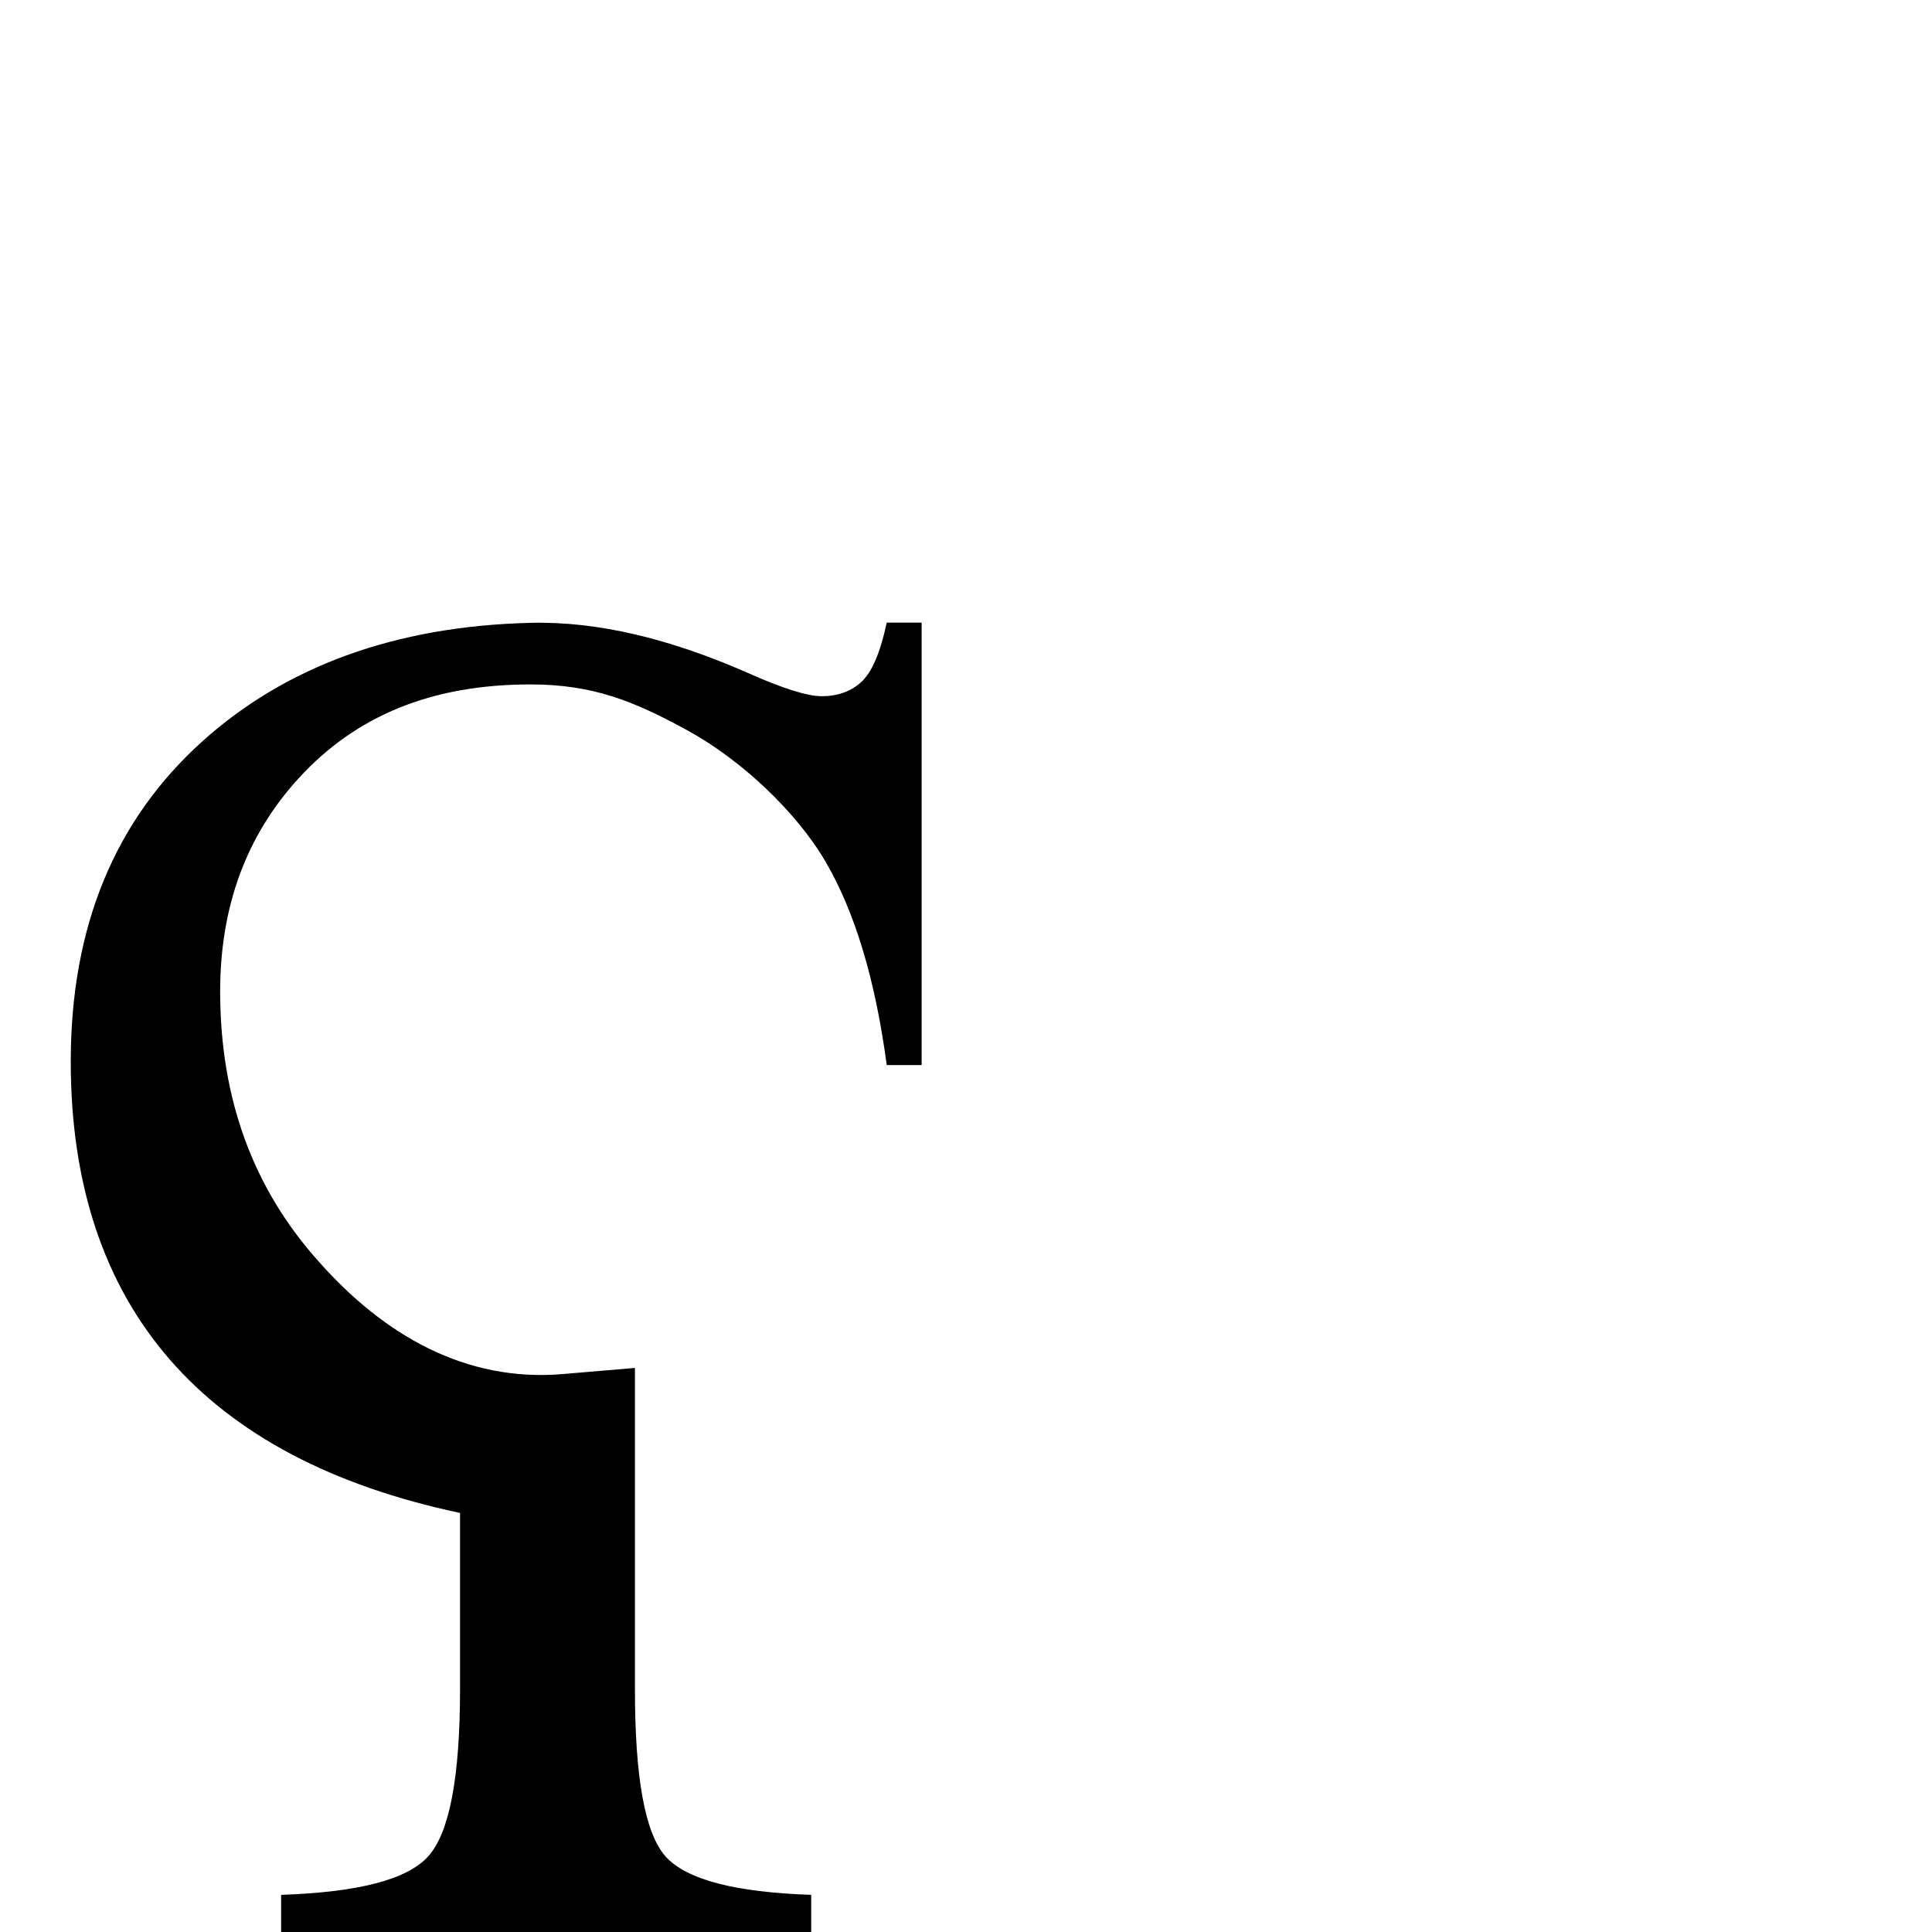
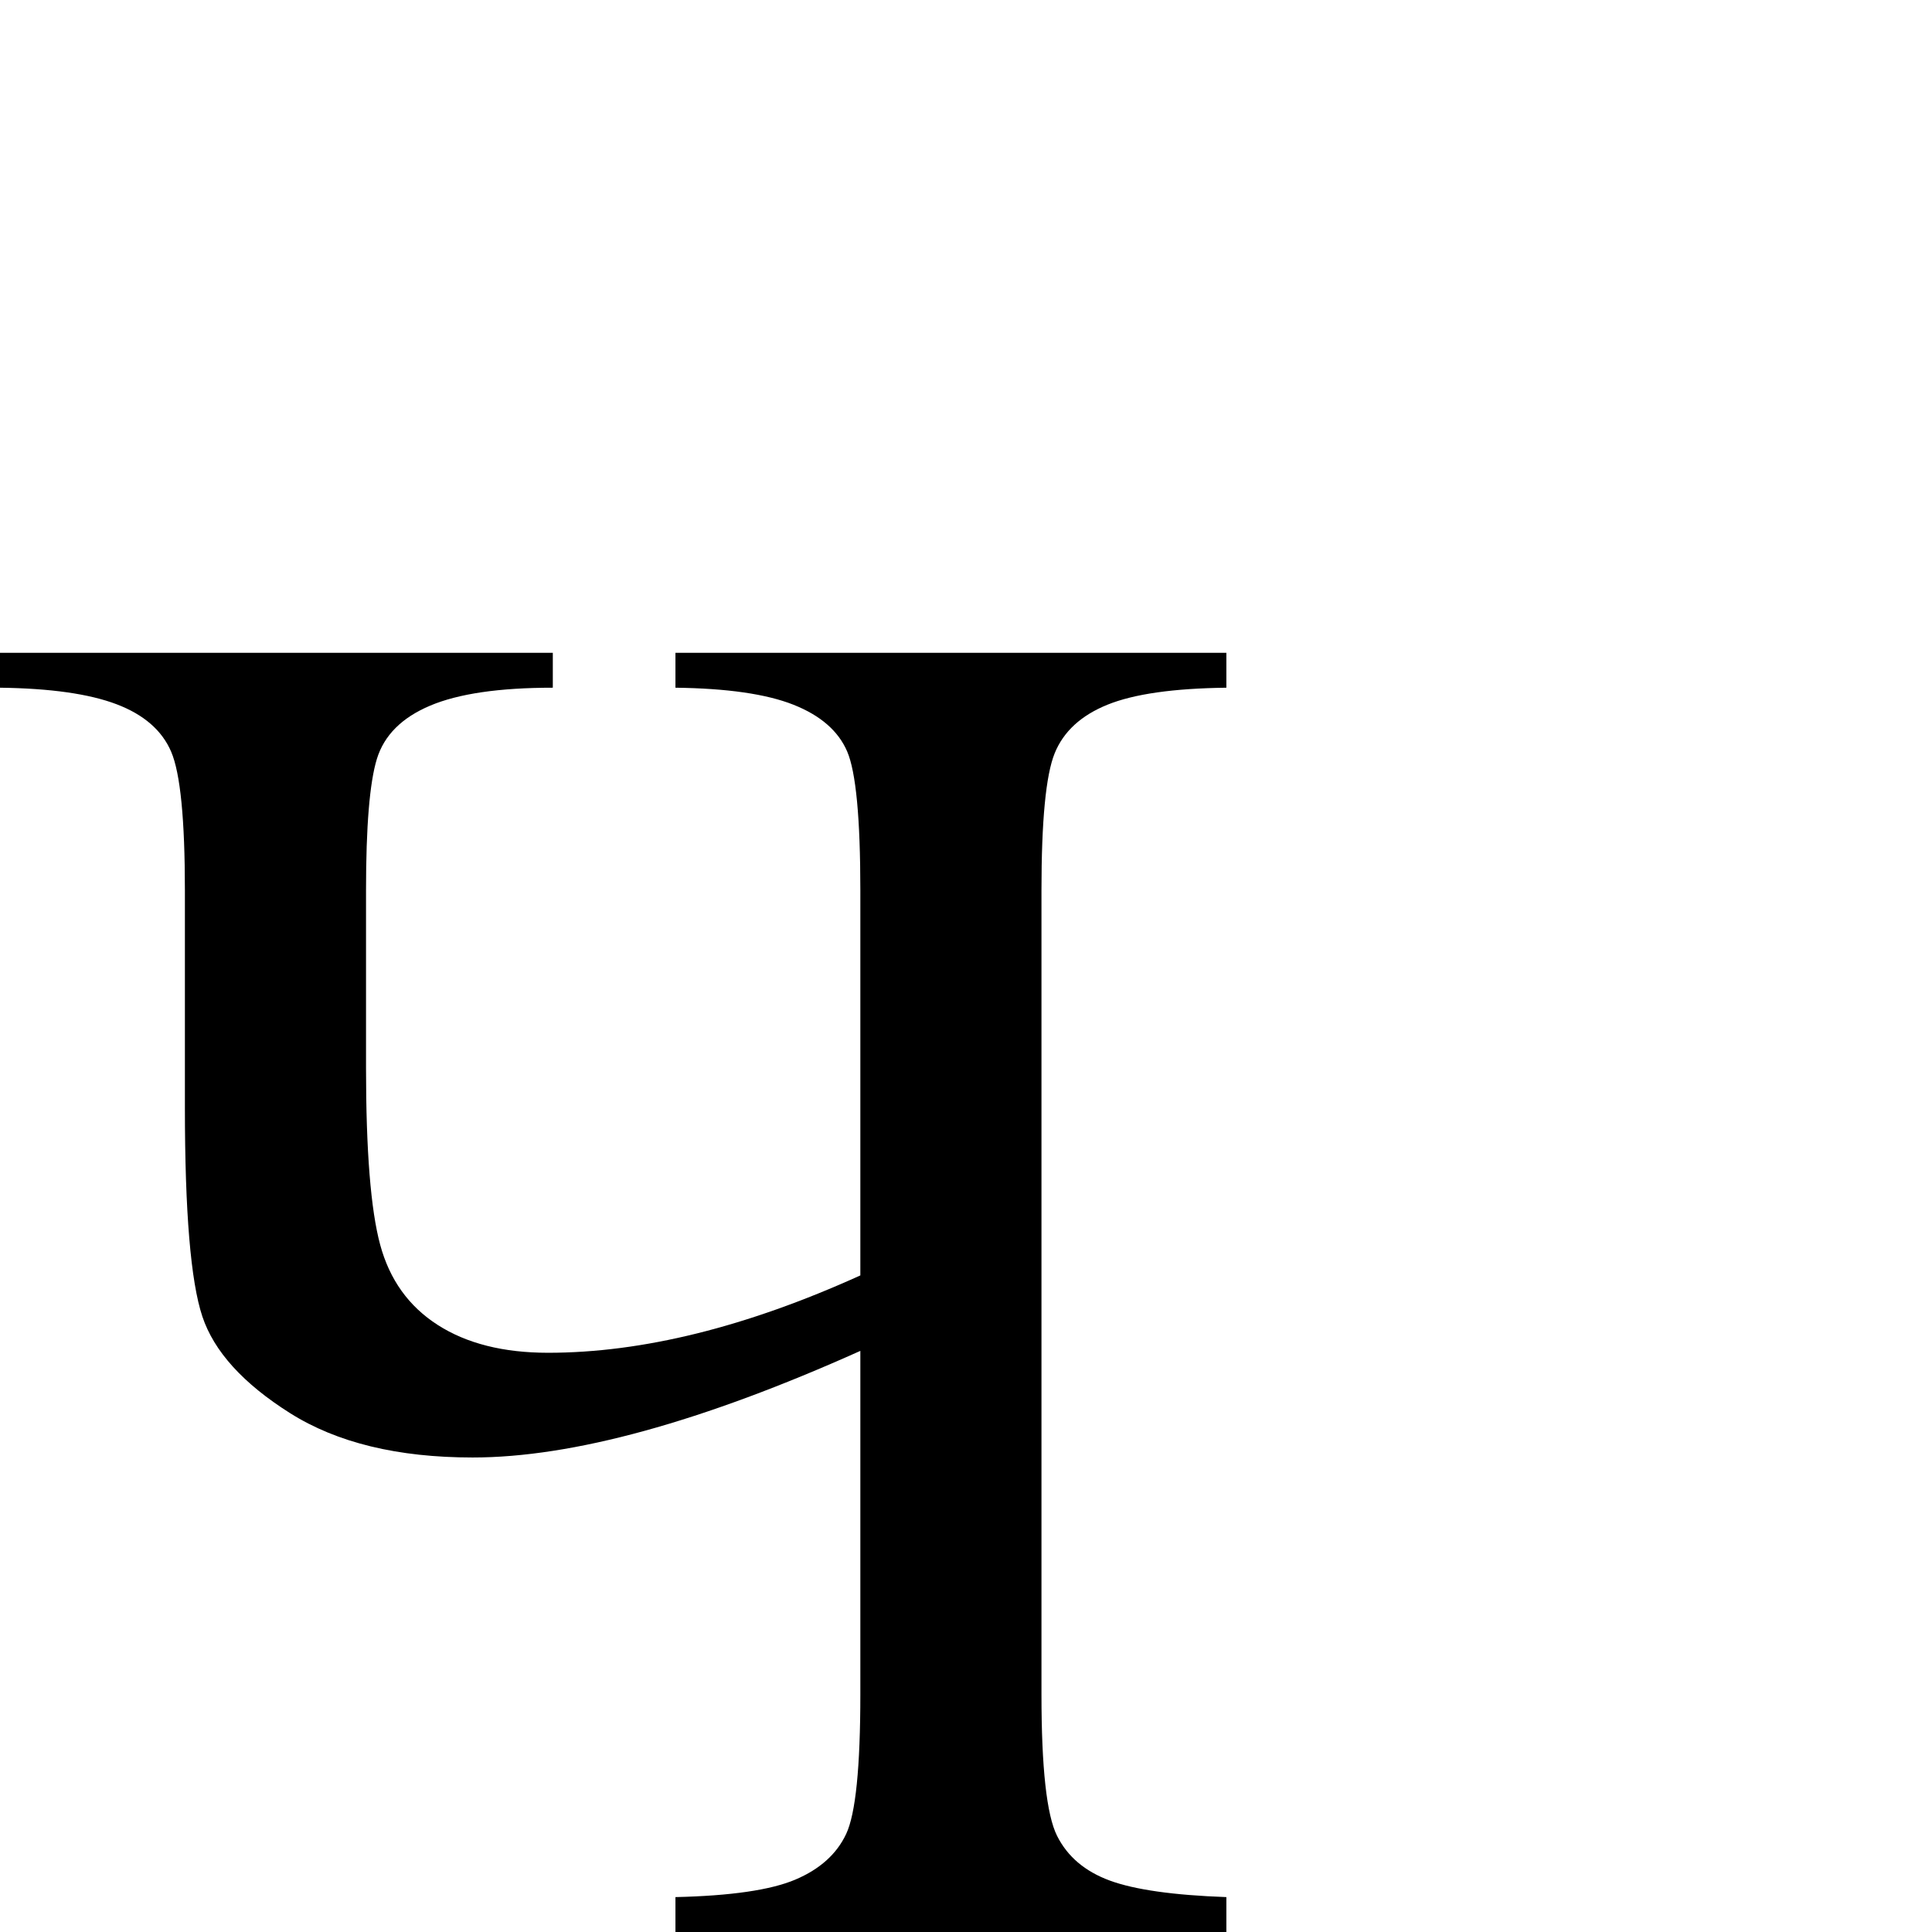
- <svg xmlns="http://www.w3.org/2000/svg" version="1.1" viewBox="0 -410 2048 2048" id="svg2985" width="100%" height="100%">
-   <defs id="defs2993" />
-   <g transform="matrix(47.68711,0,0,47.68711,-11581.328,-4893.608)" id="layer1" style="fill:#d40000;fill-opacity:0.429;display:none">
-     <path d="m 136.663,135.081 79.931,-0.029" id="path2465" style="fill:#d40000;fill-opacity:0.429;stroke:#000000;stroke-width:0.069px;stroke-linecap:butt;stroke-linejoin:miter;stroke-opacity:1" />
-     <path d="m 136.663,112.656 79.931,-0.029" id="path2467" style="fill:#d40000;fill-opacity:0.429;stroke:#000000;stroke-width:0.069px;stroke-linecap:butt;stroke-linejoin:miter;stroke-opacity:1" />
-     <path d="m 136.663,102.783 79.931,-0.029" id="path2469" style="fill:#d40000;fill-opacity:0.429;stroke:#000000;stroke-width:0.069px;stroke-linecap:butt;stroke-linejoin:miter;stroke-opacity:1" />
-     <path d="m 136.663,144.553 79.931,-0.029" id="path2471" style="fill:#d40000;fill-opacity:0.429;stroke:#000000;stroke-width:0.069px;stroke-linecap:butt;stroke-linejoin:miter;stroke-opacity:1" />
-     <path d="m 245.986,108.335 c -0.576,2e-5 -1.248,0.08 -2.016,0.24 -0.768,0.16 -1.44,0.24 -2.016,0.24 -0.992,2e-5 -1.686,0.264 -1.68,-0.816 0.285,-1.037 2.897,-1.54 4.752,-1.488 3.134,0.089 4.935,0.593 7.68,2.448 2.656,1.779 4.442,3.203 5.76,4.944 0.768,1.088 1.376,2.224 1.824,3.408 0.48,1.184 0.8,2.368 0.96,3.552 0.192,1.152 0.336,2.416 0.432,3.792 0.128,1.344 0.224,2.72 0.288,4.128 -0.064,0.16 -0.208,1.072 -0.432,2.736 -0.224,1.632 -0.656,2.528 -1.296,2.688 -0.352,-0.128 -0.528,-0.656 -0.528,-1.584 -2e-5,-0.192 -2e-5,-0.448 0,-0.768 0.032,-0.32 0.048,-0.528 0.048,-0.624 -2e-5,-0.192 -0.016,-0.32 -0.048,-0.384 0.352,-1.824 0.528,-3.648 0.528,-5.472 -2e-5,-2.112 -0.24,-4 -0.72,-5.664 -0.864,0.672 -2.16,1.744 -3.888,3.216 -1.728,1.472 -3.328,2.784 -4.8,3.936 -1.44,1.12 -2.864,2.128 -4.272,3.024 -0.096,0.032 -0.24,0.048 -0.432,0.048 -0.832,0 -1.248,-0.288 -1.248,-0.864 -1e-5,-0.544 0.736,-1.408 2.208,-2.592 1.504,-1.184 3.344,-2.592 5.52,-4.224 l 5.328,-4.512 c 0.32,-0.16 0.48,-0.352 0.48,-0.576 -2e-5,-0.384 -0.288,-0.944 -0.864,-1.68 -0.576,-0.736 -0.596,-0.836 -1.007,-1.31 -2.993,2.288 -5.63,4.384 -8.448,6.576 -1.472,1.152 -2.945,2.222 -4.609,2.894 -0.32,10e-6 -0.576,-0.064 -0.768,-0.192 -0.16,-0.16 -0.208,-0.384 -0.144,-0.672 0.22,-0.299 0.485,-0.599 0.792,-0.907 0.432,-0.433 0.947,-0.883 1.535,-1.374 1.008,-0.841 2.232,-1.801 3.625,-2.998 2.881,-2.333 4.502,-3.745 6,-5.184 -0.384,-0.224 -1.184,-0.752 -2.4,-1.584 -1.216,-0.864 -2.272,-1.472 -3.168,-1.824 -0.896,-0.384 -1.888,-0.576 -2.976,-0.576" id="text2461" style="font-size:48px;font-style:normal;font-variant:normal;font-weight:normal;font-stretch:normal;text-align:start;line-height:100%;writing-mode:lr-tb;text-anchor:start;fill:#d40000;fill-opacity:0.429;stroke:none;font-family:DejaVu Sans;-inkscape-font-specification:DejaVu Sans" />
+ <svg xmlns="http://www.w3.org/2000/svg" version="1.1" viewBox="-6 -410 2048 2048">
+   <g transform="matrix(1 0 0 -1 0 1638)">
+     <path fill="currentColor" d="M906 696v408q0 115 -14 147.5t-57 49.5t-125 18v37h584v-37q-84 -1 -126 -18t-56 -51.5t-14 -145.5v-852q0 -117 16.5 -150t56 -47.5t123.5 -17.5v-37h-584v37q88 2 127 18.5t54 48.5t15 148v364q-252 -113 -411 -113q-119 0 -193.5 47t-93 102.5t-18.5 221.5v230 q0 113 -14.5 147t-58 50.5t-123.5 17.5v37h586v-37q-85 0 -130 -19t-56.5 -56.5t-11.5 -139.5v-188q0 -132 15 -187.5t61 -85t117 -29.5q150 0 331 82z" />
  </g>
-   <path style="font-size:44px;font-style:normal;font-variant:normal;font-weight:normal;font-stretch:normal;text-align:start;line-height:100%;writing-mode:lr-tb;text-anchor:start;fill:#000000;fill-opacity:1;fill-rule:nonzero;stroke:none;stroke-width:0.894;marker:none;visibility:visible;display:inline;overflow:visible;enable-background:accumulate;font-family:Linux Libertine;-inkscape-font-specification:Linux Libertine" d="m 728.469,364.094 0,-3e-5 c 57.333,31.335 115.999,86.574 147,139.906 30.999,53.334 52.499,125.001 64.5,215 l 37,0 0,-469 -37,0 c -6.668,31.335 -15.501,52.168 -26.5,62.5 -11.001,10.335 -25.168,15.501 -42.5,15.5 -15.334,10e-4 -41.667,-8.332 -79,-25 C 711.301,267.668 634.947,248.482 562.422,250.234 417.965,253.726 302.307,296.943 214.781,375.594 121.596,459.33 75,572.571 75,715.281 c 0,261.97 142.858,421.443 412.656,478.5 l 0,186.906 c -4.8e-4,92.961 -11.186,152.12 -33.719,177.094 -22.534,24.975 -74.816,38.069 -155.938,40.844 l 0,39.375 561.906,0 0,-39.375 c -80.48,-2.773 -131.998,-15.868 -154.531,-40.844 -21.89,-24.974 -32.314,-84.132 -32.312,-177.094 l 0,-340.625 c 0,0 -51.021,4.333 -76.531,6.5 C 493.482,1055.315 406.916,1005.295 337.938,927.375 268.212,849.83 233.375,754.386 233.375,641 c 0,-89.927 27.673,-165.21 83.062,-225.812 60.603,-66.468 141.084,-99.703 246.055,-99.664 65.667,0.024 108.8,17.324 165.977,48.57 z" id="path3424" />
</svg>
